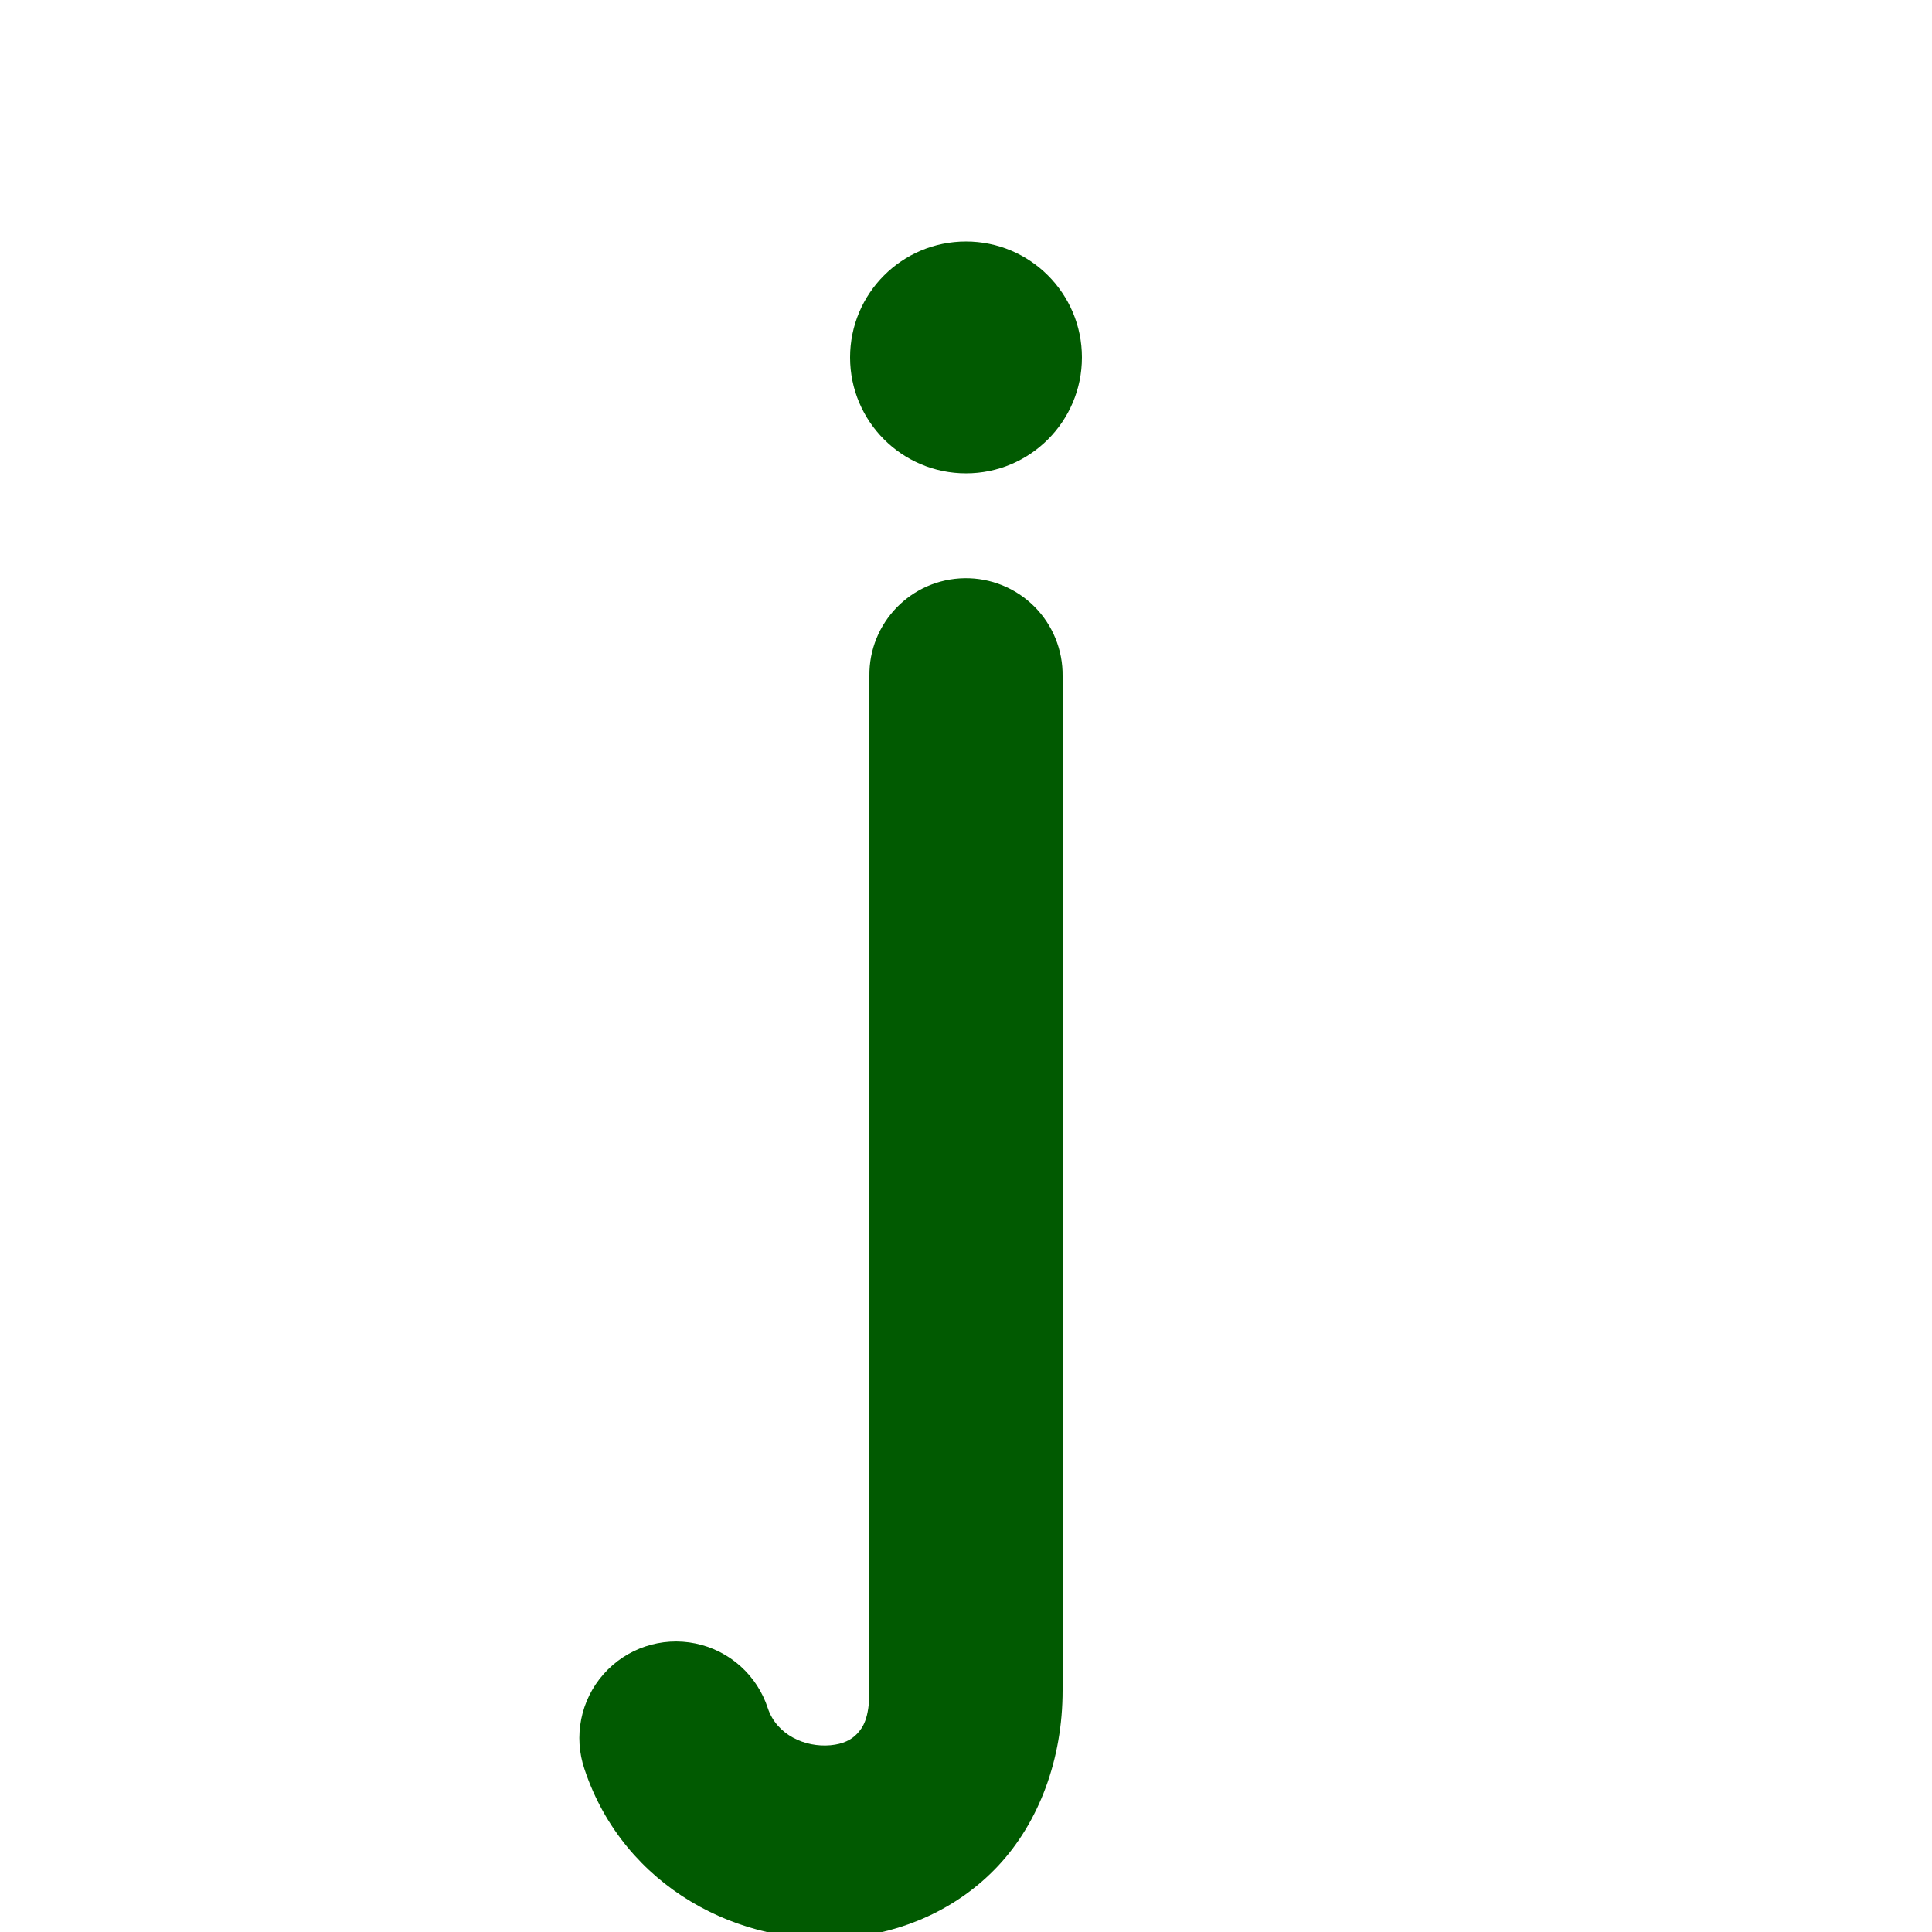
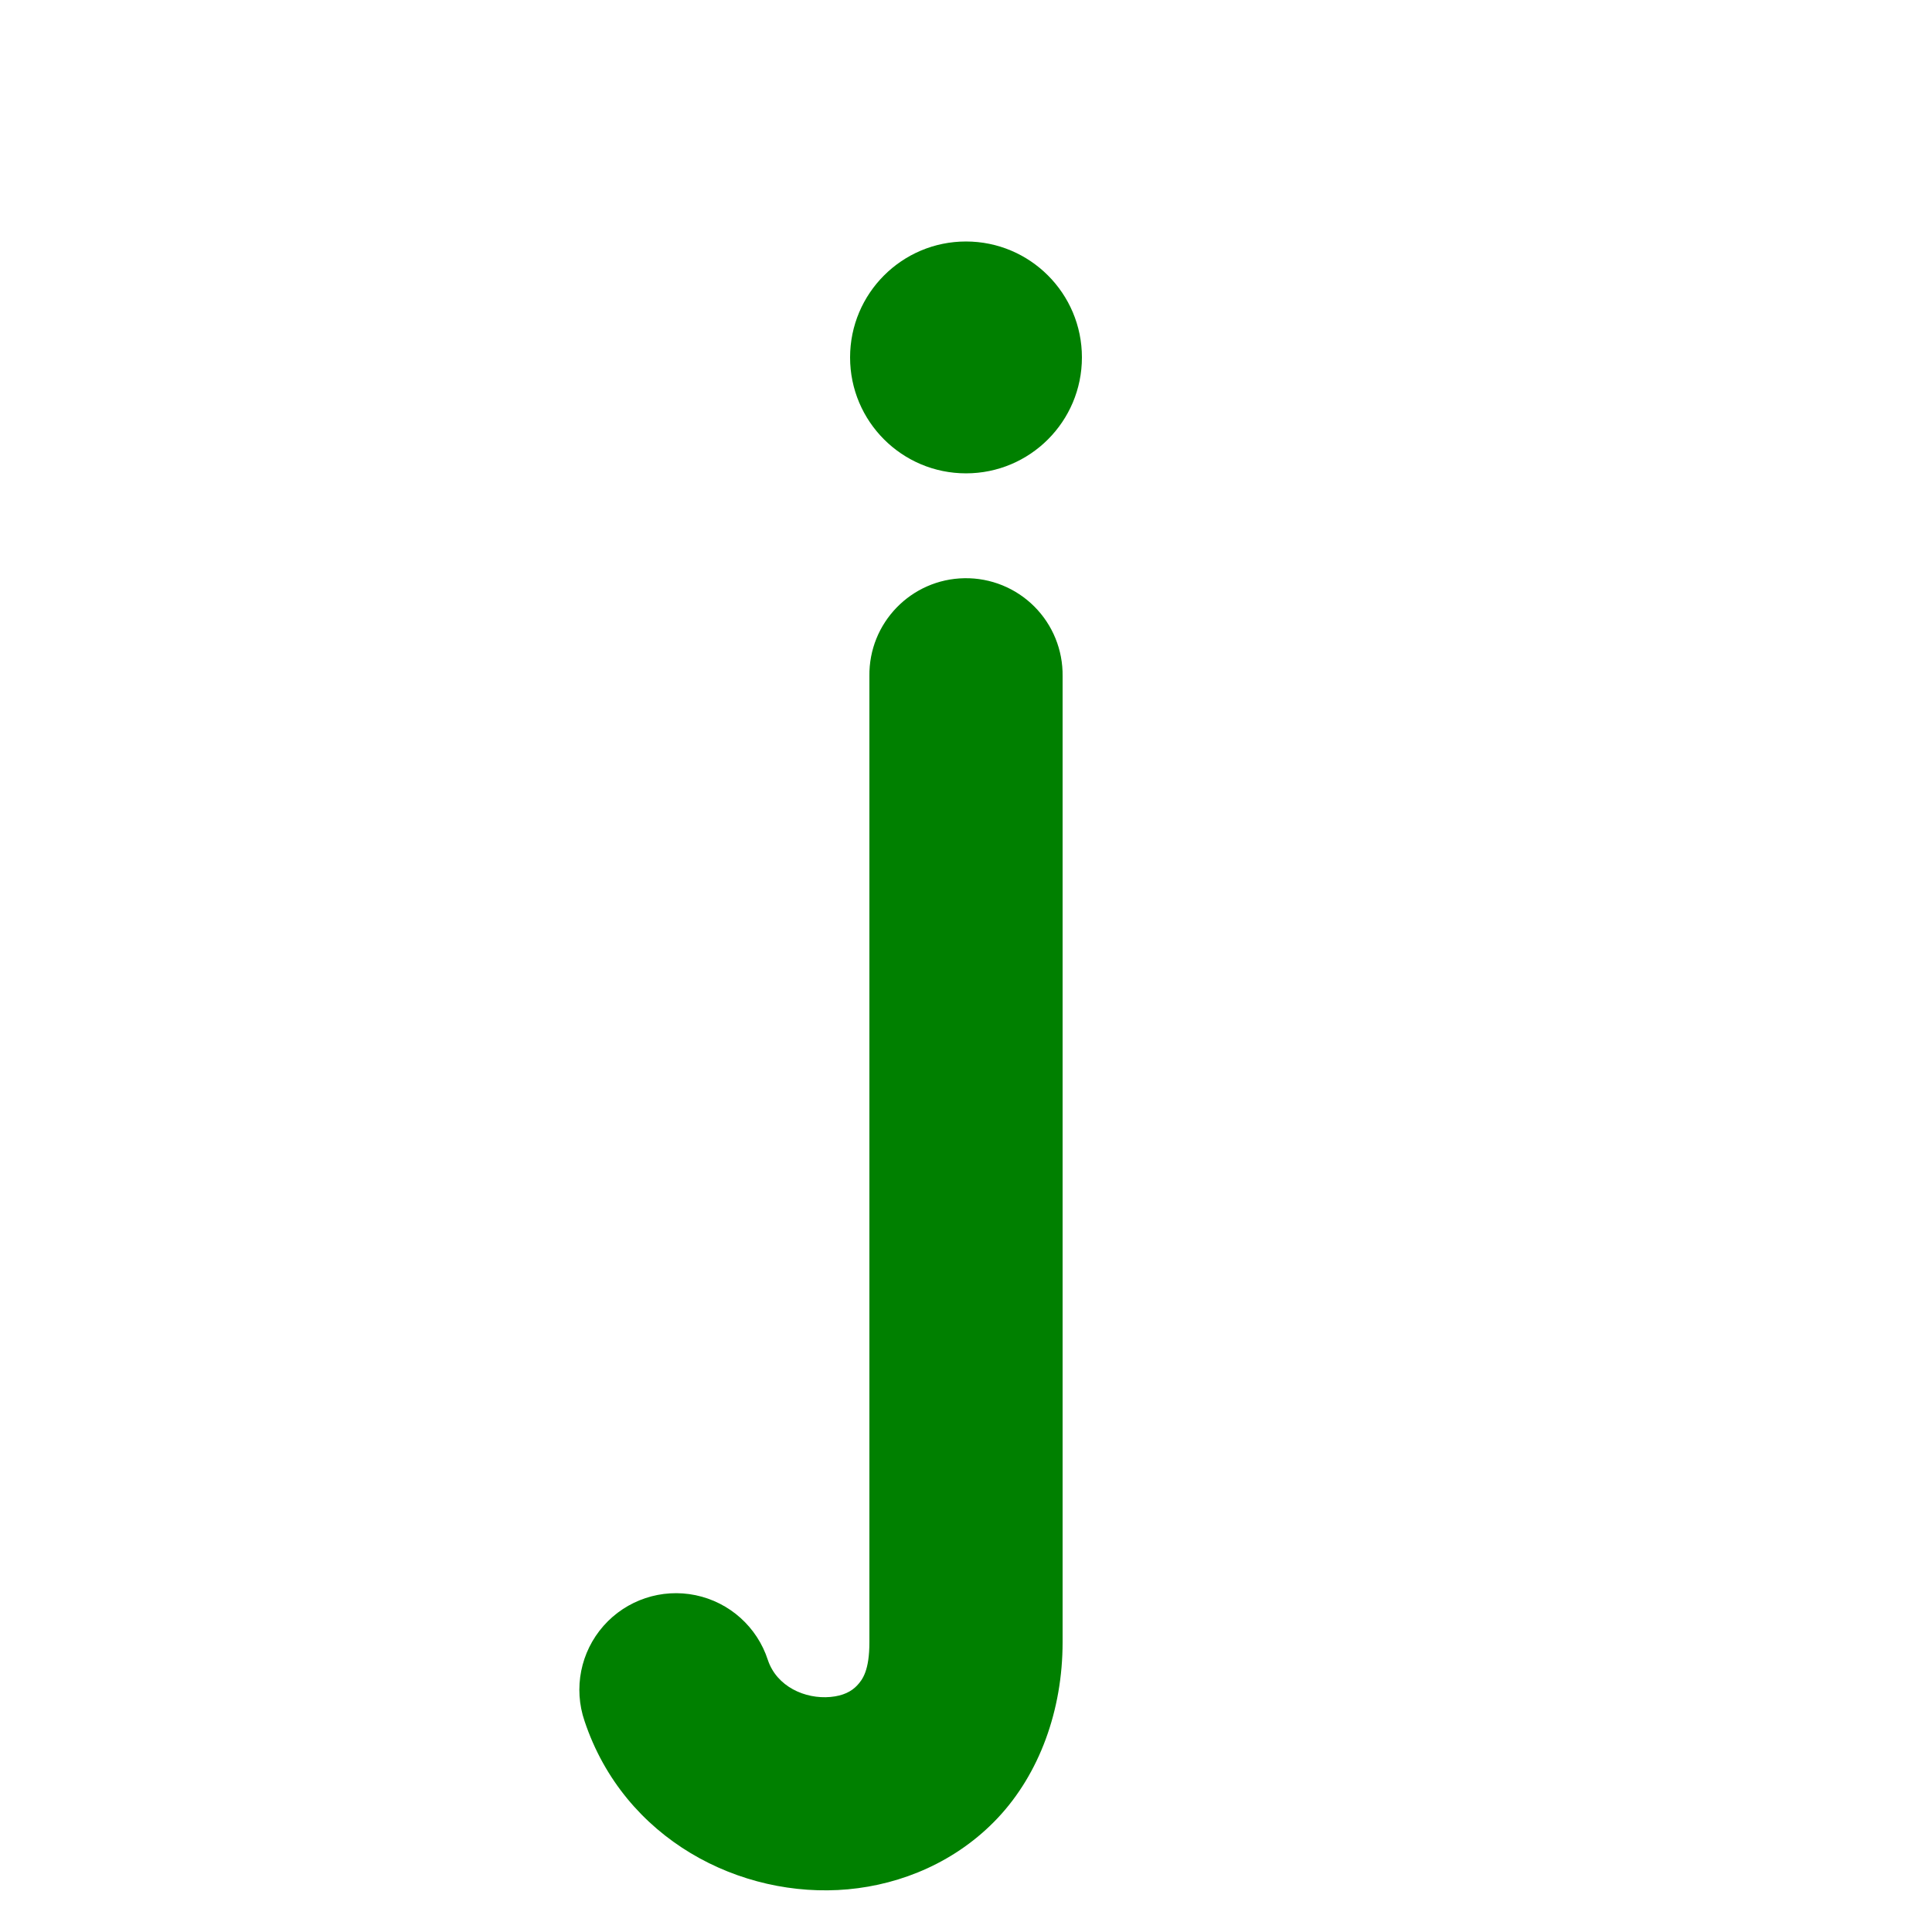
<svg xmlns="http://www.w3.org/2000/svg" width="1000" height="1000" id="svg3785" version="1.1">
  <defs id="defs5498" />
  <g id="layer1">
    <g transform="matrix(0.9990593,0,0,0.9803765,-1118.969,-1104.566)" id="g3975-7" style="stroke:#236239;stroke-width:100.015;stroke-miterlimit:4;stroke-opacity:1;stroke-dasharray:none" />
-     <path id="path10" transform="matrix(2.4,0,0,21.6,260,-3055)" style="color:#000000;fill:#015a01;fill-opacity:1;stroke:none;stroke-width:0;marker:none;visibility:visible;display:inline;overflow:visible;enable-background:accumulate" d="m 125,150 c 0,1.534 -11.193,2.778 -25,2.778 -13.807,0 -25,-1.244 -25,-2.778 0,-1.534 11.193,-2.778 25,-2.778 13.807,0 25,1.244 25,2.778 z" />
+     <path style="color:#000000;fill:#008000;fill-opacity:1;stroke:none;stroke-width:0;marker:none;visibility:visible;display:inline;overflow:visible;enable-background:accumulate" d="m 125,150 a 25,2.778 0 1 1 -50,0 25,2.778 0 1 1 50,0 z" transform="matrix(2.4,0,0,21.6,260,-3055)" id="path10" />
    <g transform="matrix(0.9990593,0,0,0.9803765,-1610.114,-953.6893)" id="g3975-7-9" style="stroke:#236239;stroke-width:100.015;stroke-miterlimit:4;stroke-opacity:1;stroke-dasharray:none" />
-     <path style="font-size:medium;font-style:normal;font-variant:normal;font-weight:normal;font-stretch:normal;text-indent:0;text-align:start;text-decoration:none;line-height:normal;letter-spacing:normal;word-spacing:normal;text-transform:none;direction:ltr;block-progression:tb;writing-mode:lr-tb;text-anchor:start;baseline-shift:baseline;color:#000000;fill:#015a01;fill-opacity:1;stroke:none;stroke-width:100;marker:none;visibility:visible;display:inline;overflow:visible;enable-background:accumulate;font-family:Sans;-inkscape-font-specification:Sans" d="M 499.25,299.281 A 50.005,50.005 0 0 0 450,350 l 0,525 c 0,14.583 -3.484,19.328 -6.375,22.406 -2.891,3.078 -7.206,5.34 -13.781,5.938 -13.151,1.196 -27.812,-5.373 -32.406,-19.156 a 50.005,50.005 0 1 0 -94.875,31.625 c 20.406,61.217 80.745,92.148 136.344,87.094 27.799,-2.527 56.298,-14.328 77.625,-37.031 C 537.859,943.172 550,910.417 550,875 l 0,-525 a 50.005,50.005 0 0 0 -50.75,-50.719 z" id="path2986" />
+     <path style="font-size:medium;font-style:normal;font-variant:normal;font-weight:normal;font-stretch:normal;text-indent:0;text-align:start;text-decoration:none;line-height:normal;letter-spacing:normal;word-spacing:normal;text-transform:none;direction:ltr;block-progression:tb;writing-mode:lr-tb;text-anchor:start;baseline-shift:baseline;color:#000000;fill:#008000;fill-opacity:1;stroke:none;stroke-width:100;marker:none;visibility:visible;display:inline;overflow:visible;enable-background:accumulate;font-family:Sans;-inkscape-font-specification:Sans" d="M 499.25,299.281 A 50.005,50.005 0 0 0 450,350 l 0,500 c 0,14.583 -3.484,19.328 -6.375,22.406 -2.891,3.078 -7.206,5.34 -13.781,5.938 -13.151,1.196 -27.812,-5.373 -32.406,-19.156 a 50.005,50.005 0 1 0 -94.875,31.625 c 20.406,61.217 80.745,92.148 136.344,87.094 27.799,-2.527 56.298,-14.328 77.625,-37.031 C 537.859,918.172 550,885.417 550,850 l 0,-500 a 50.005,50.005 0 0 0 -50.75,-50.719 z" id="path2986" />
  </g>
</svg>
